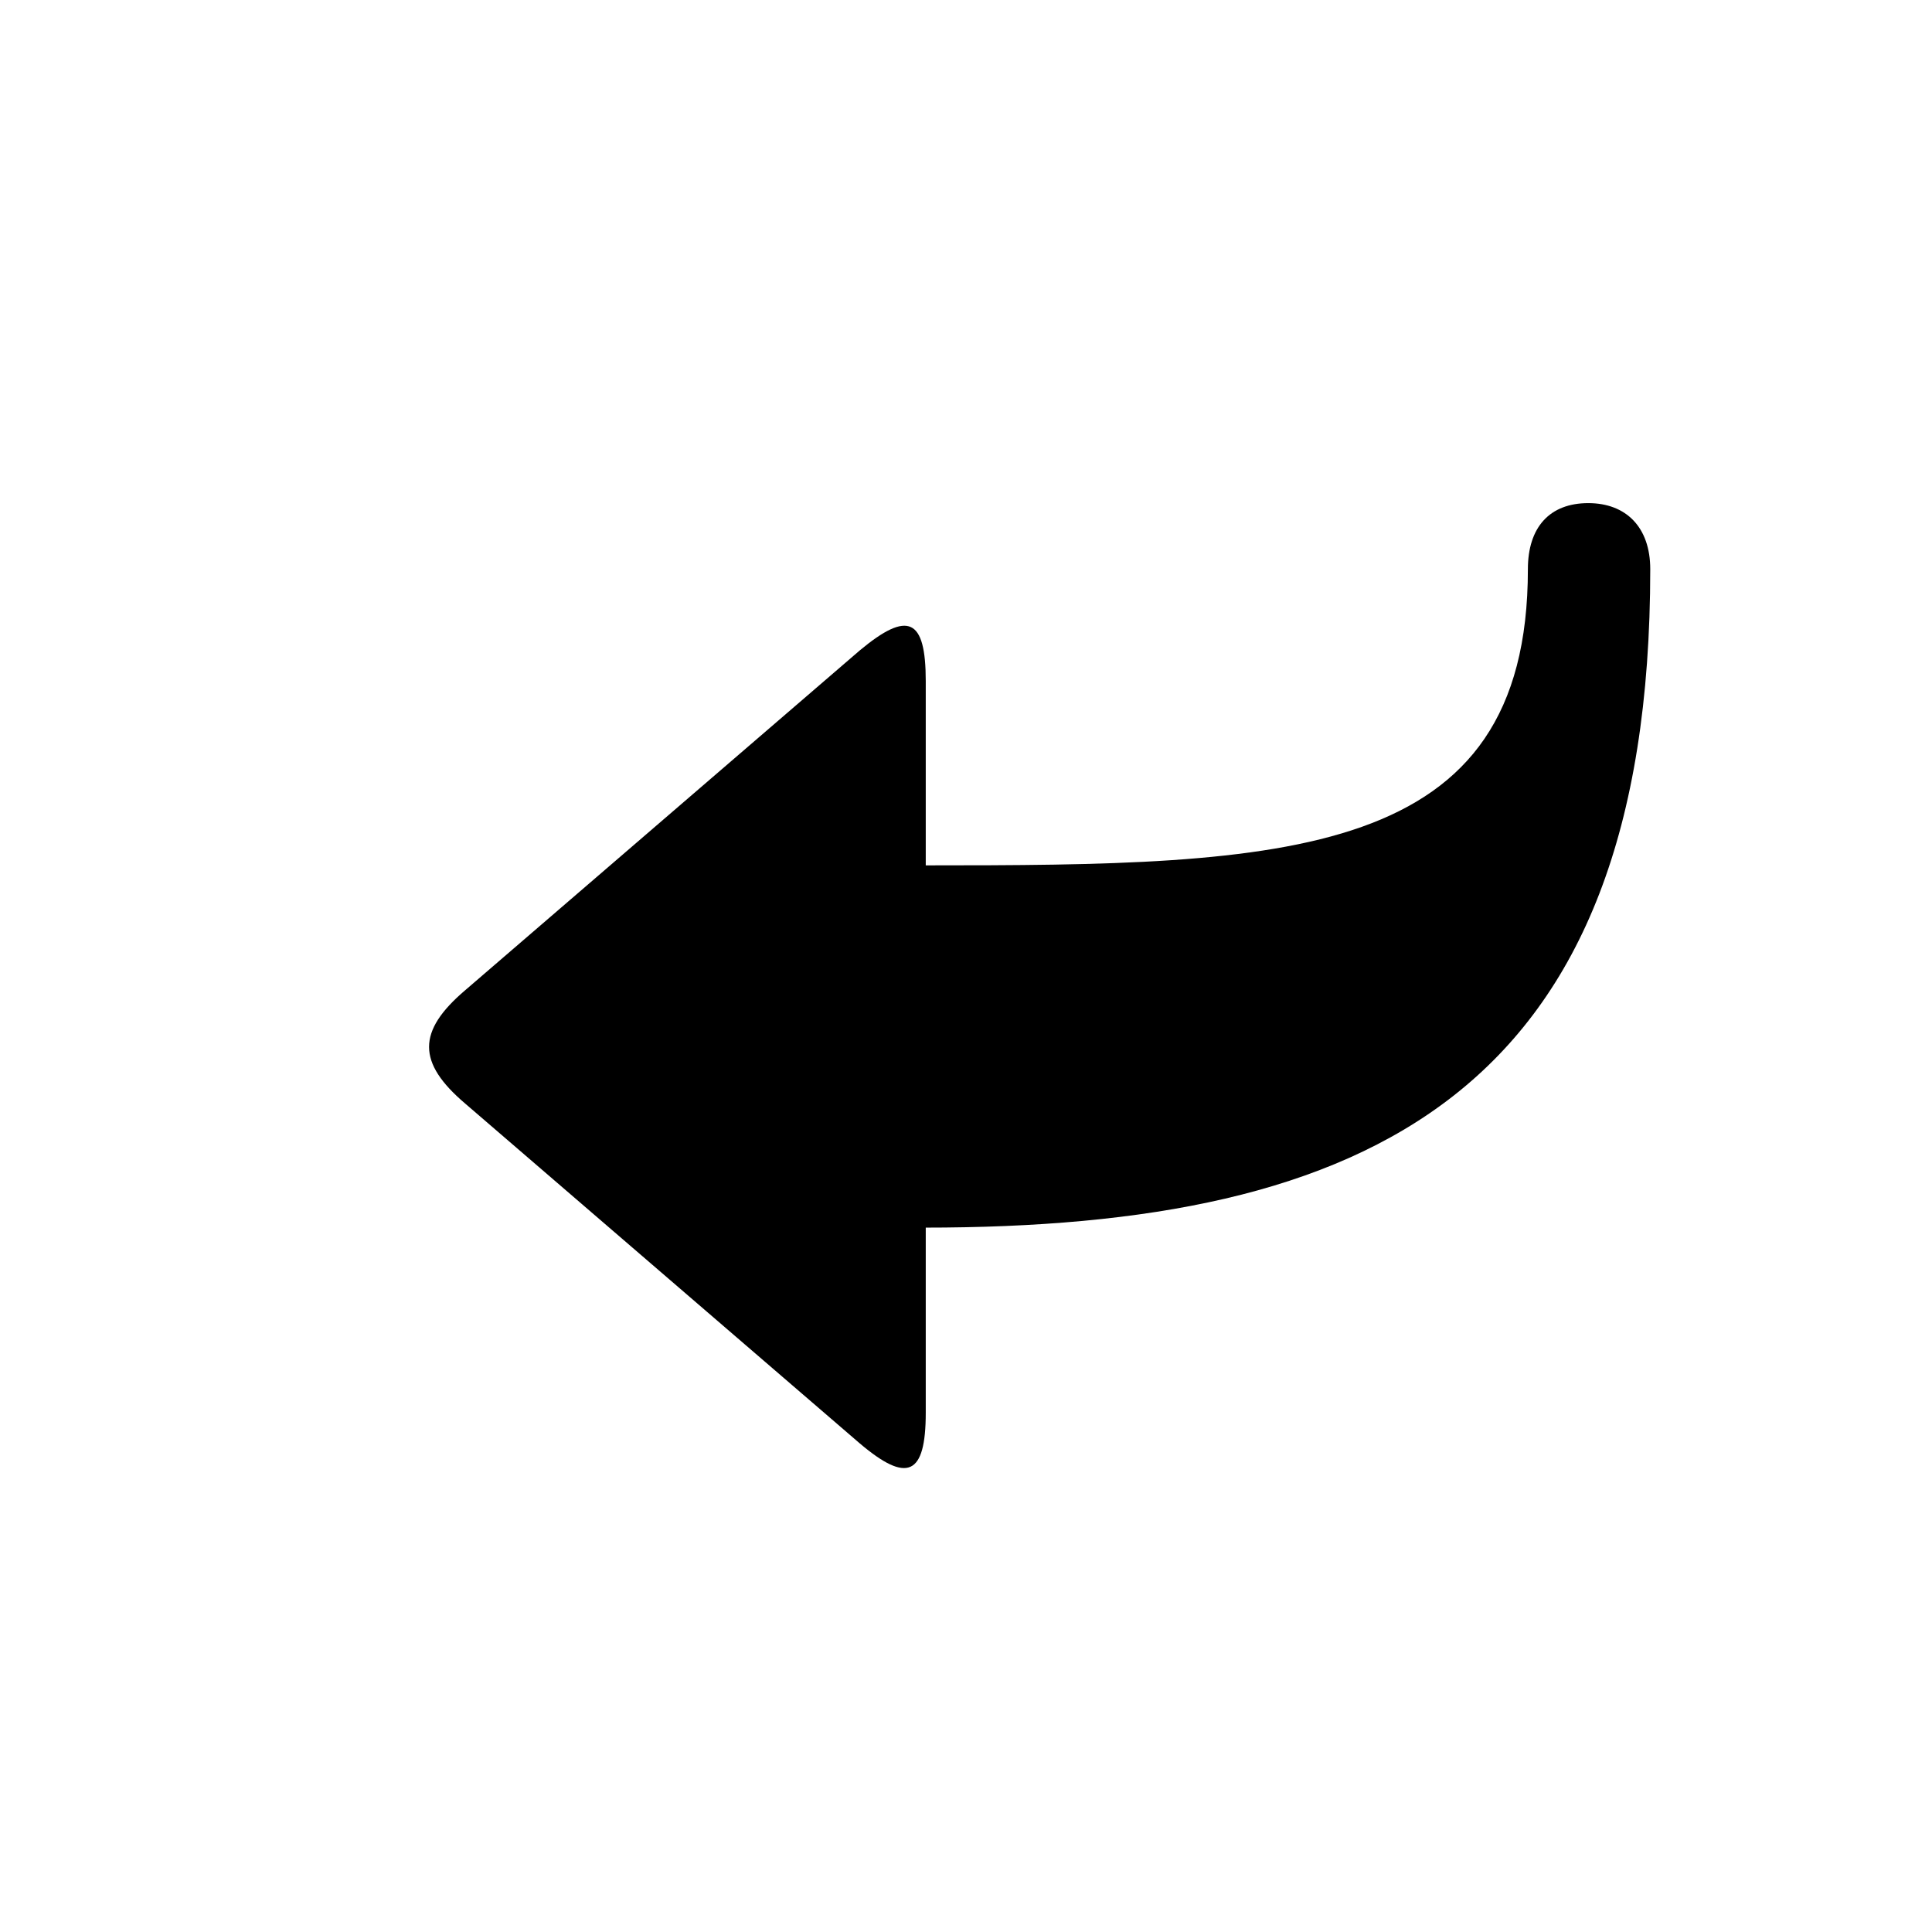
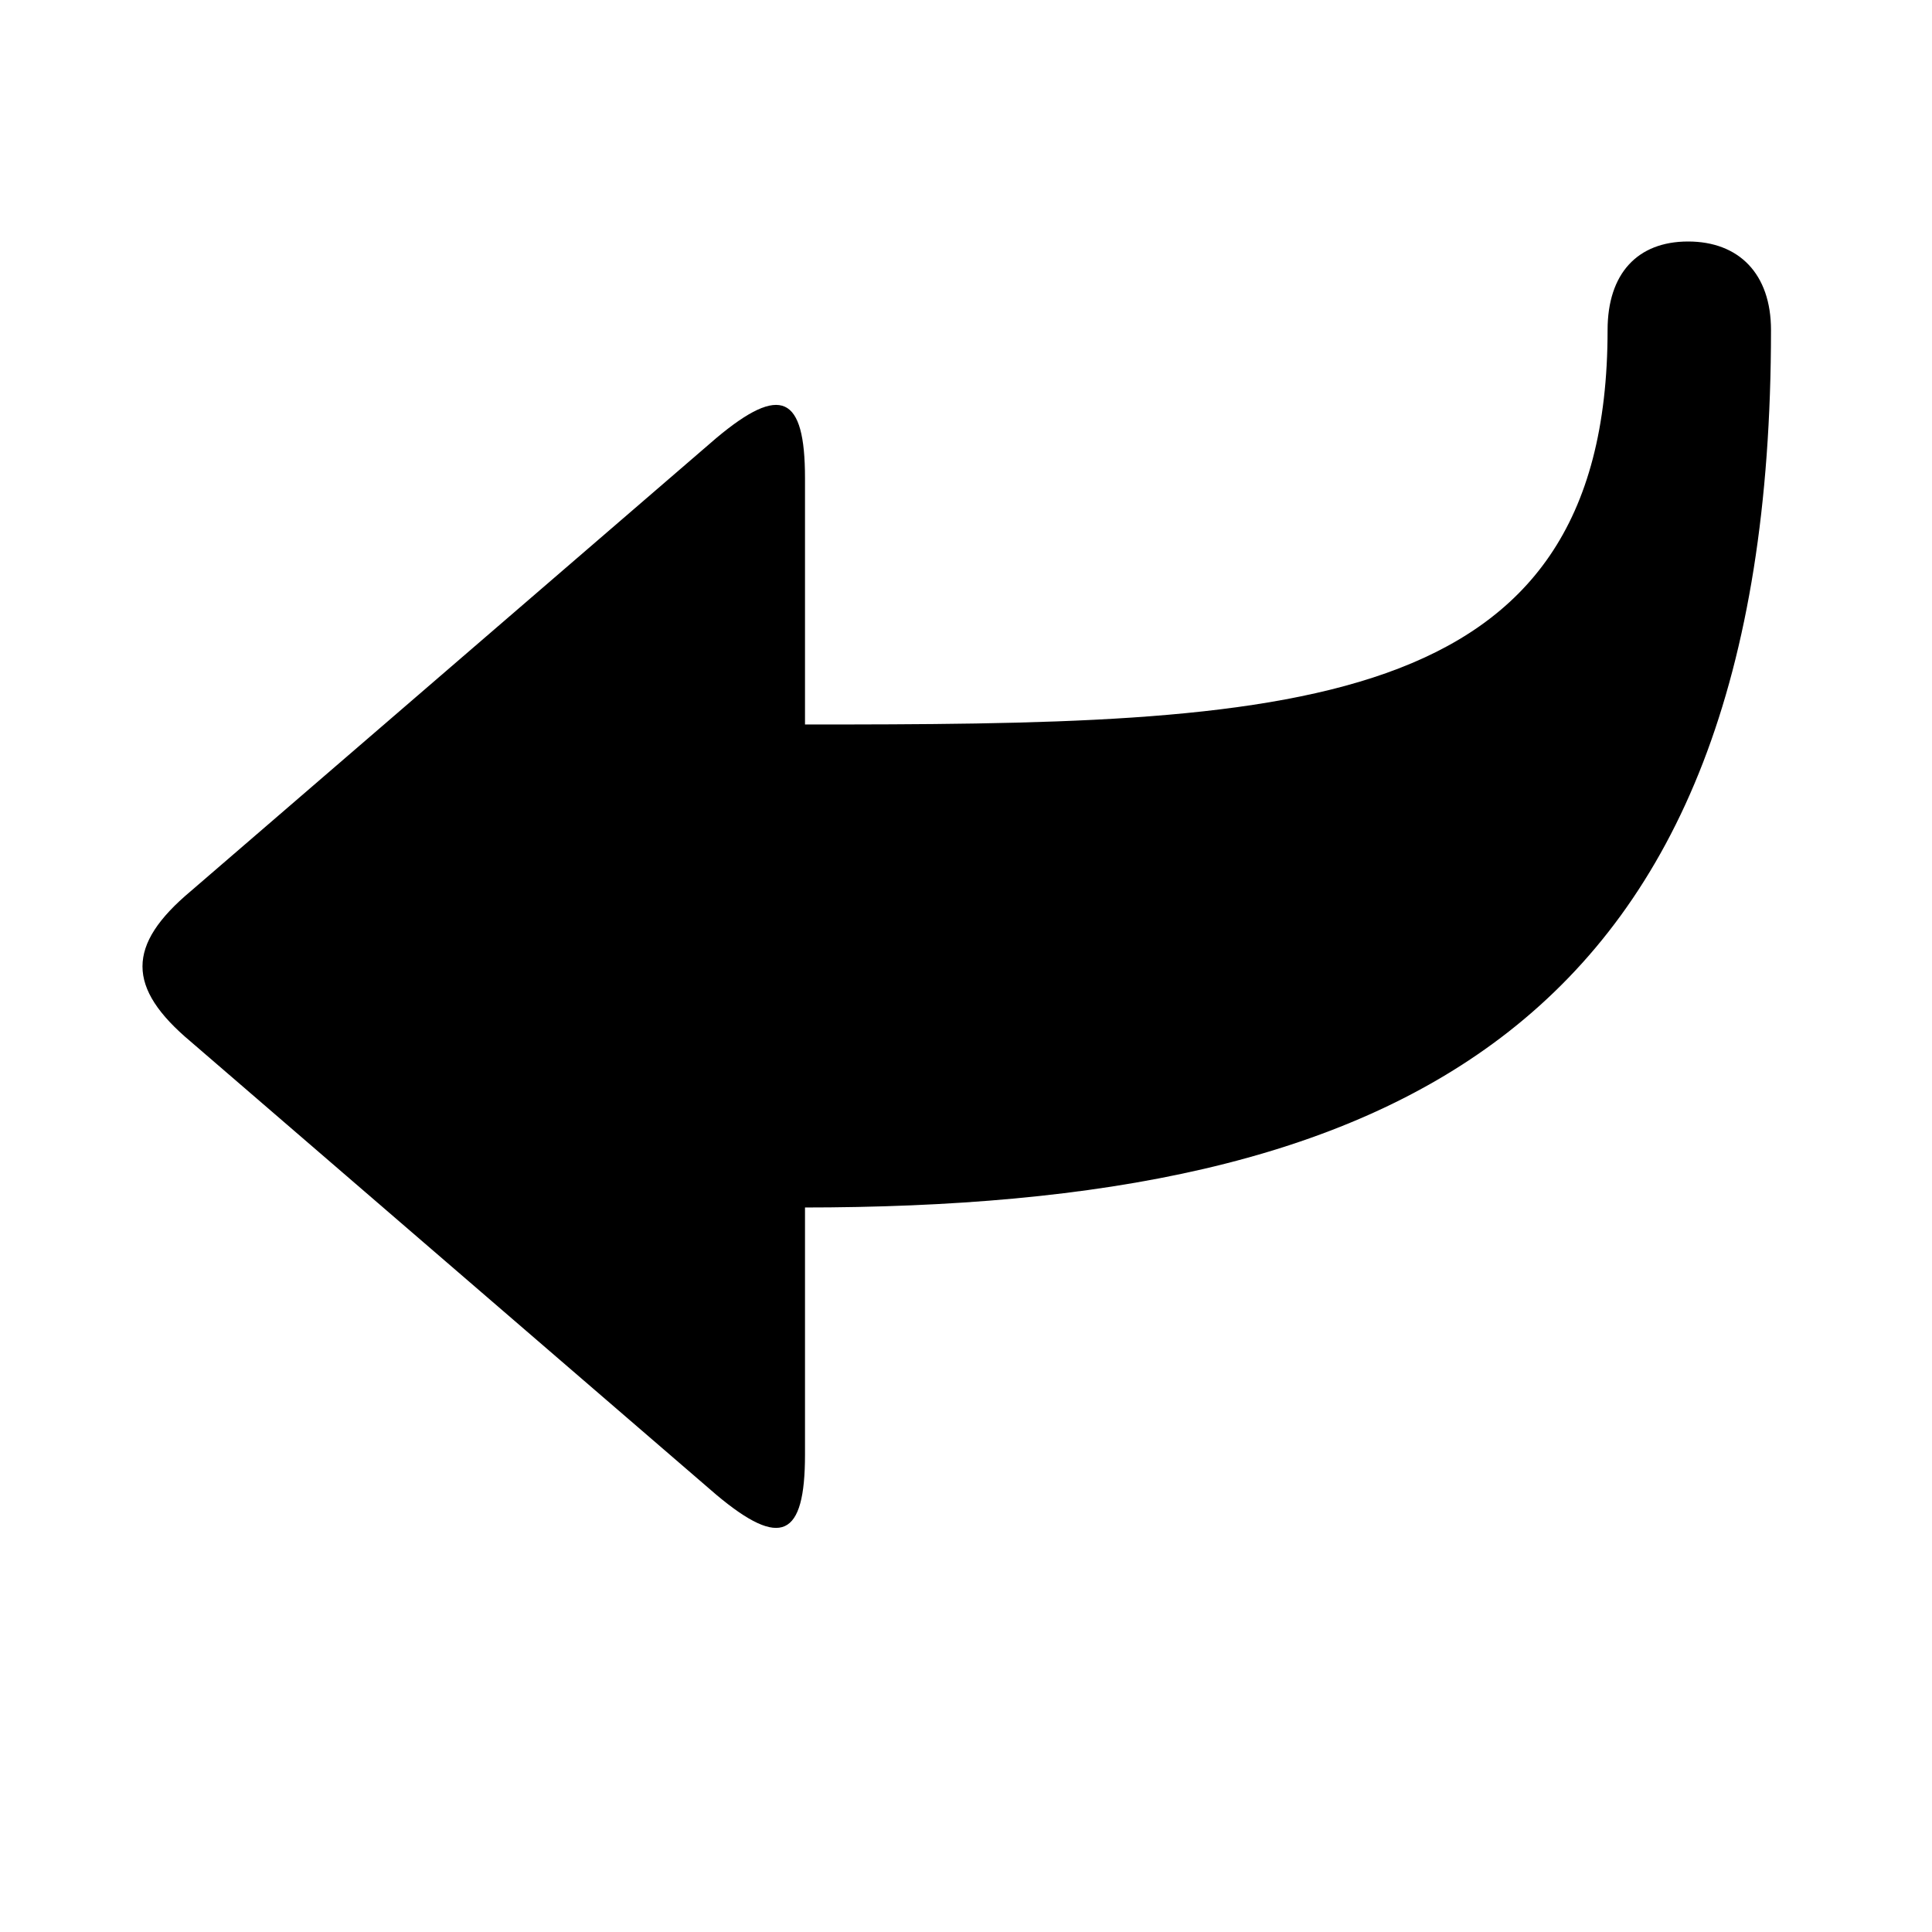
- <svg xmlns="http://www.w3.org/2000/svg" viewBox="0 0 24 24" fill="currentColor">
-   <path d="M9.73,15.25L9.73,10.75L11.48,10.75C15.98,10.75,18.98,10.7,18.98,7.07C18.98,6.55,19.25,6.25,19.73,6.25C20.2,6.25,20.5,6.55,20.5,7.07C20.5,13.6,17,15.25,11.48,15.25ZM10.68,8.08C11.28,7.58,11.5,7.68,11.5,8.46L11.5,17.55C11.5,18.33,11.27,18.43,10.68,17.93L5.78,13.71C5.18,13.2,5.18,12.81,5.78,12.3Z" />
+ <svg xmlns="http://www.w3.org/2000/svg" viewBox="0 0 24 24">
+   <path d="M22,4.1C22,12.8,17.33,15,9.97,15L7.64,15L7.64,9L9.97,9C15.97,9,19.97,8.93,19.97,4.1C19.97,3.4,20.34,3,20.97,3C21.6,3,22,3.4,22,4.1Z" fill="currentColor" />
+   <path d="M8.9,5.44C9.7,4.77,10,4.91,10,5.94L10,18.07C10,19.1,9.7,19.24,8.9,18.57L2.37,12.94C1.57,12.27,1.57,11.74,2.37,11.07Z" fill="currentColor" />
</svg>
